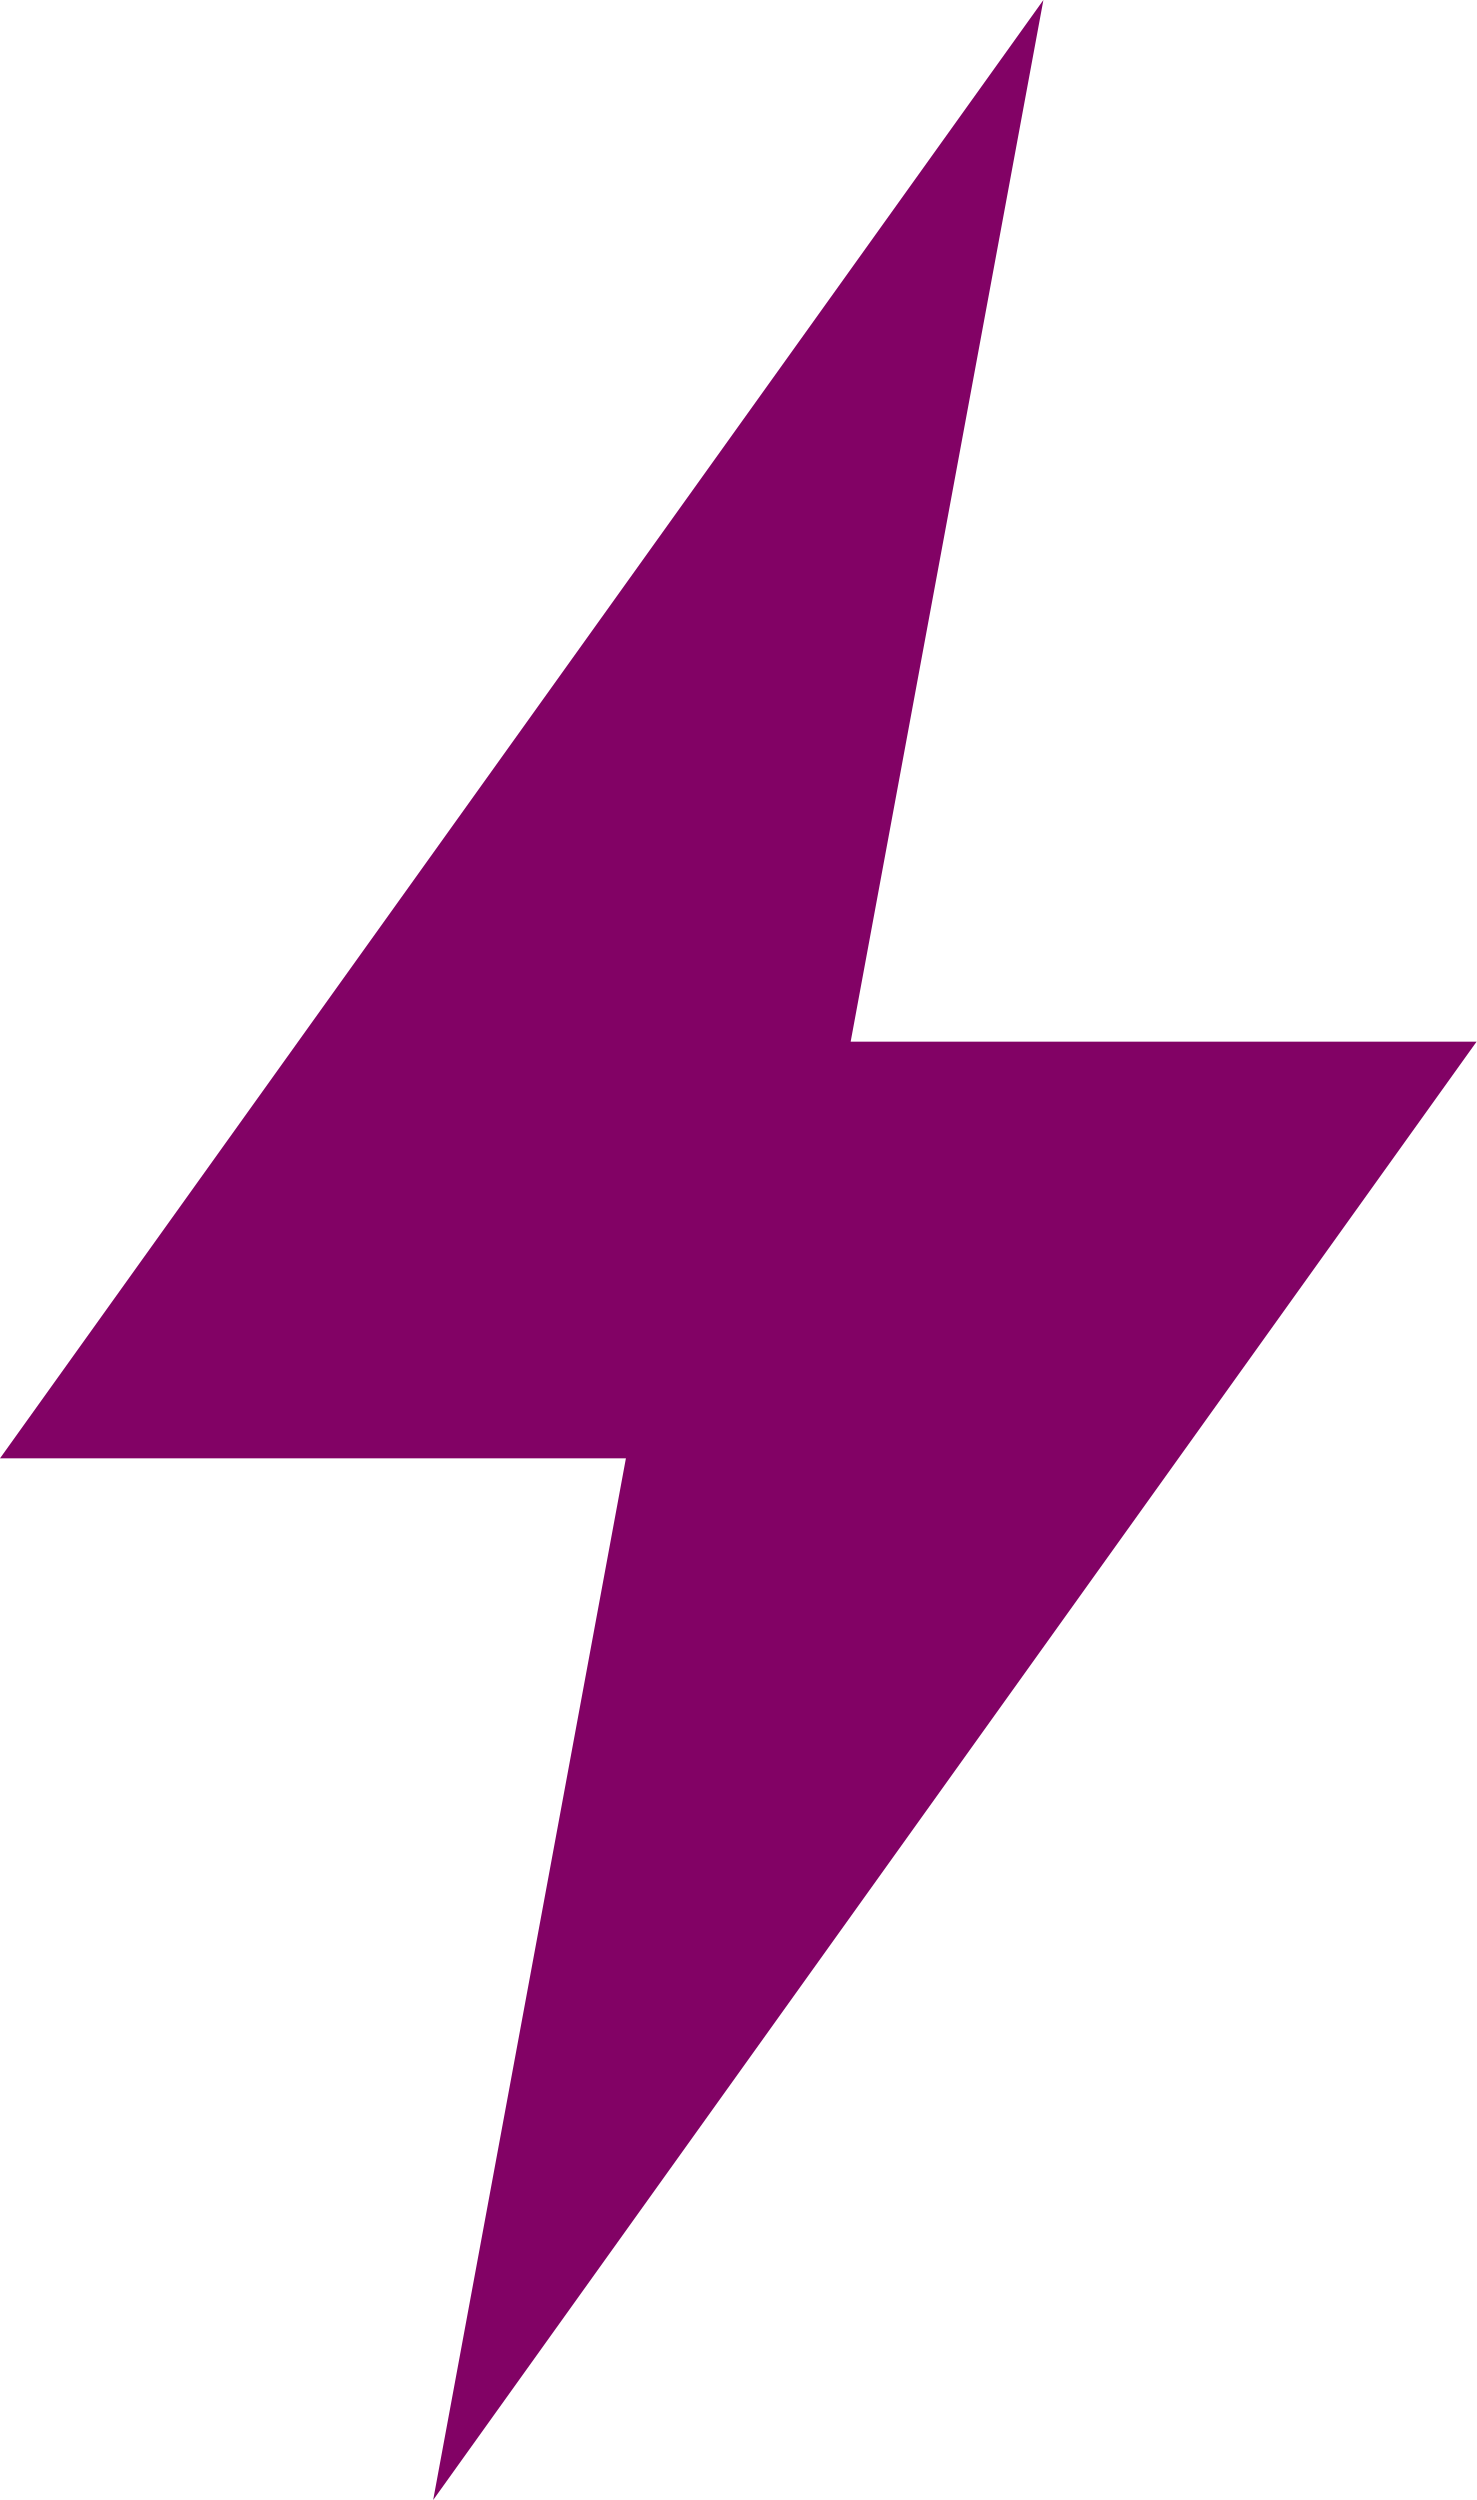
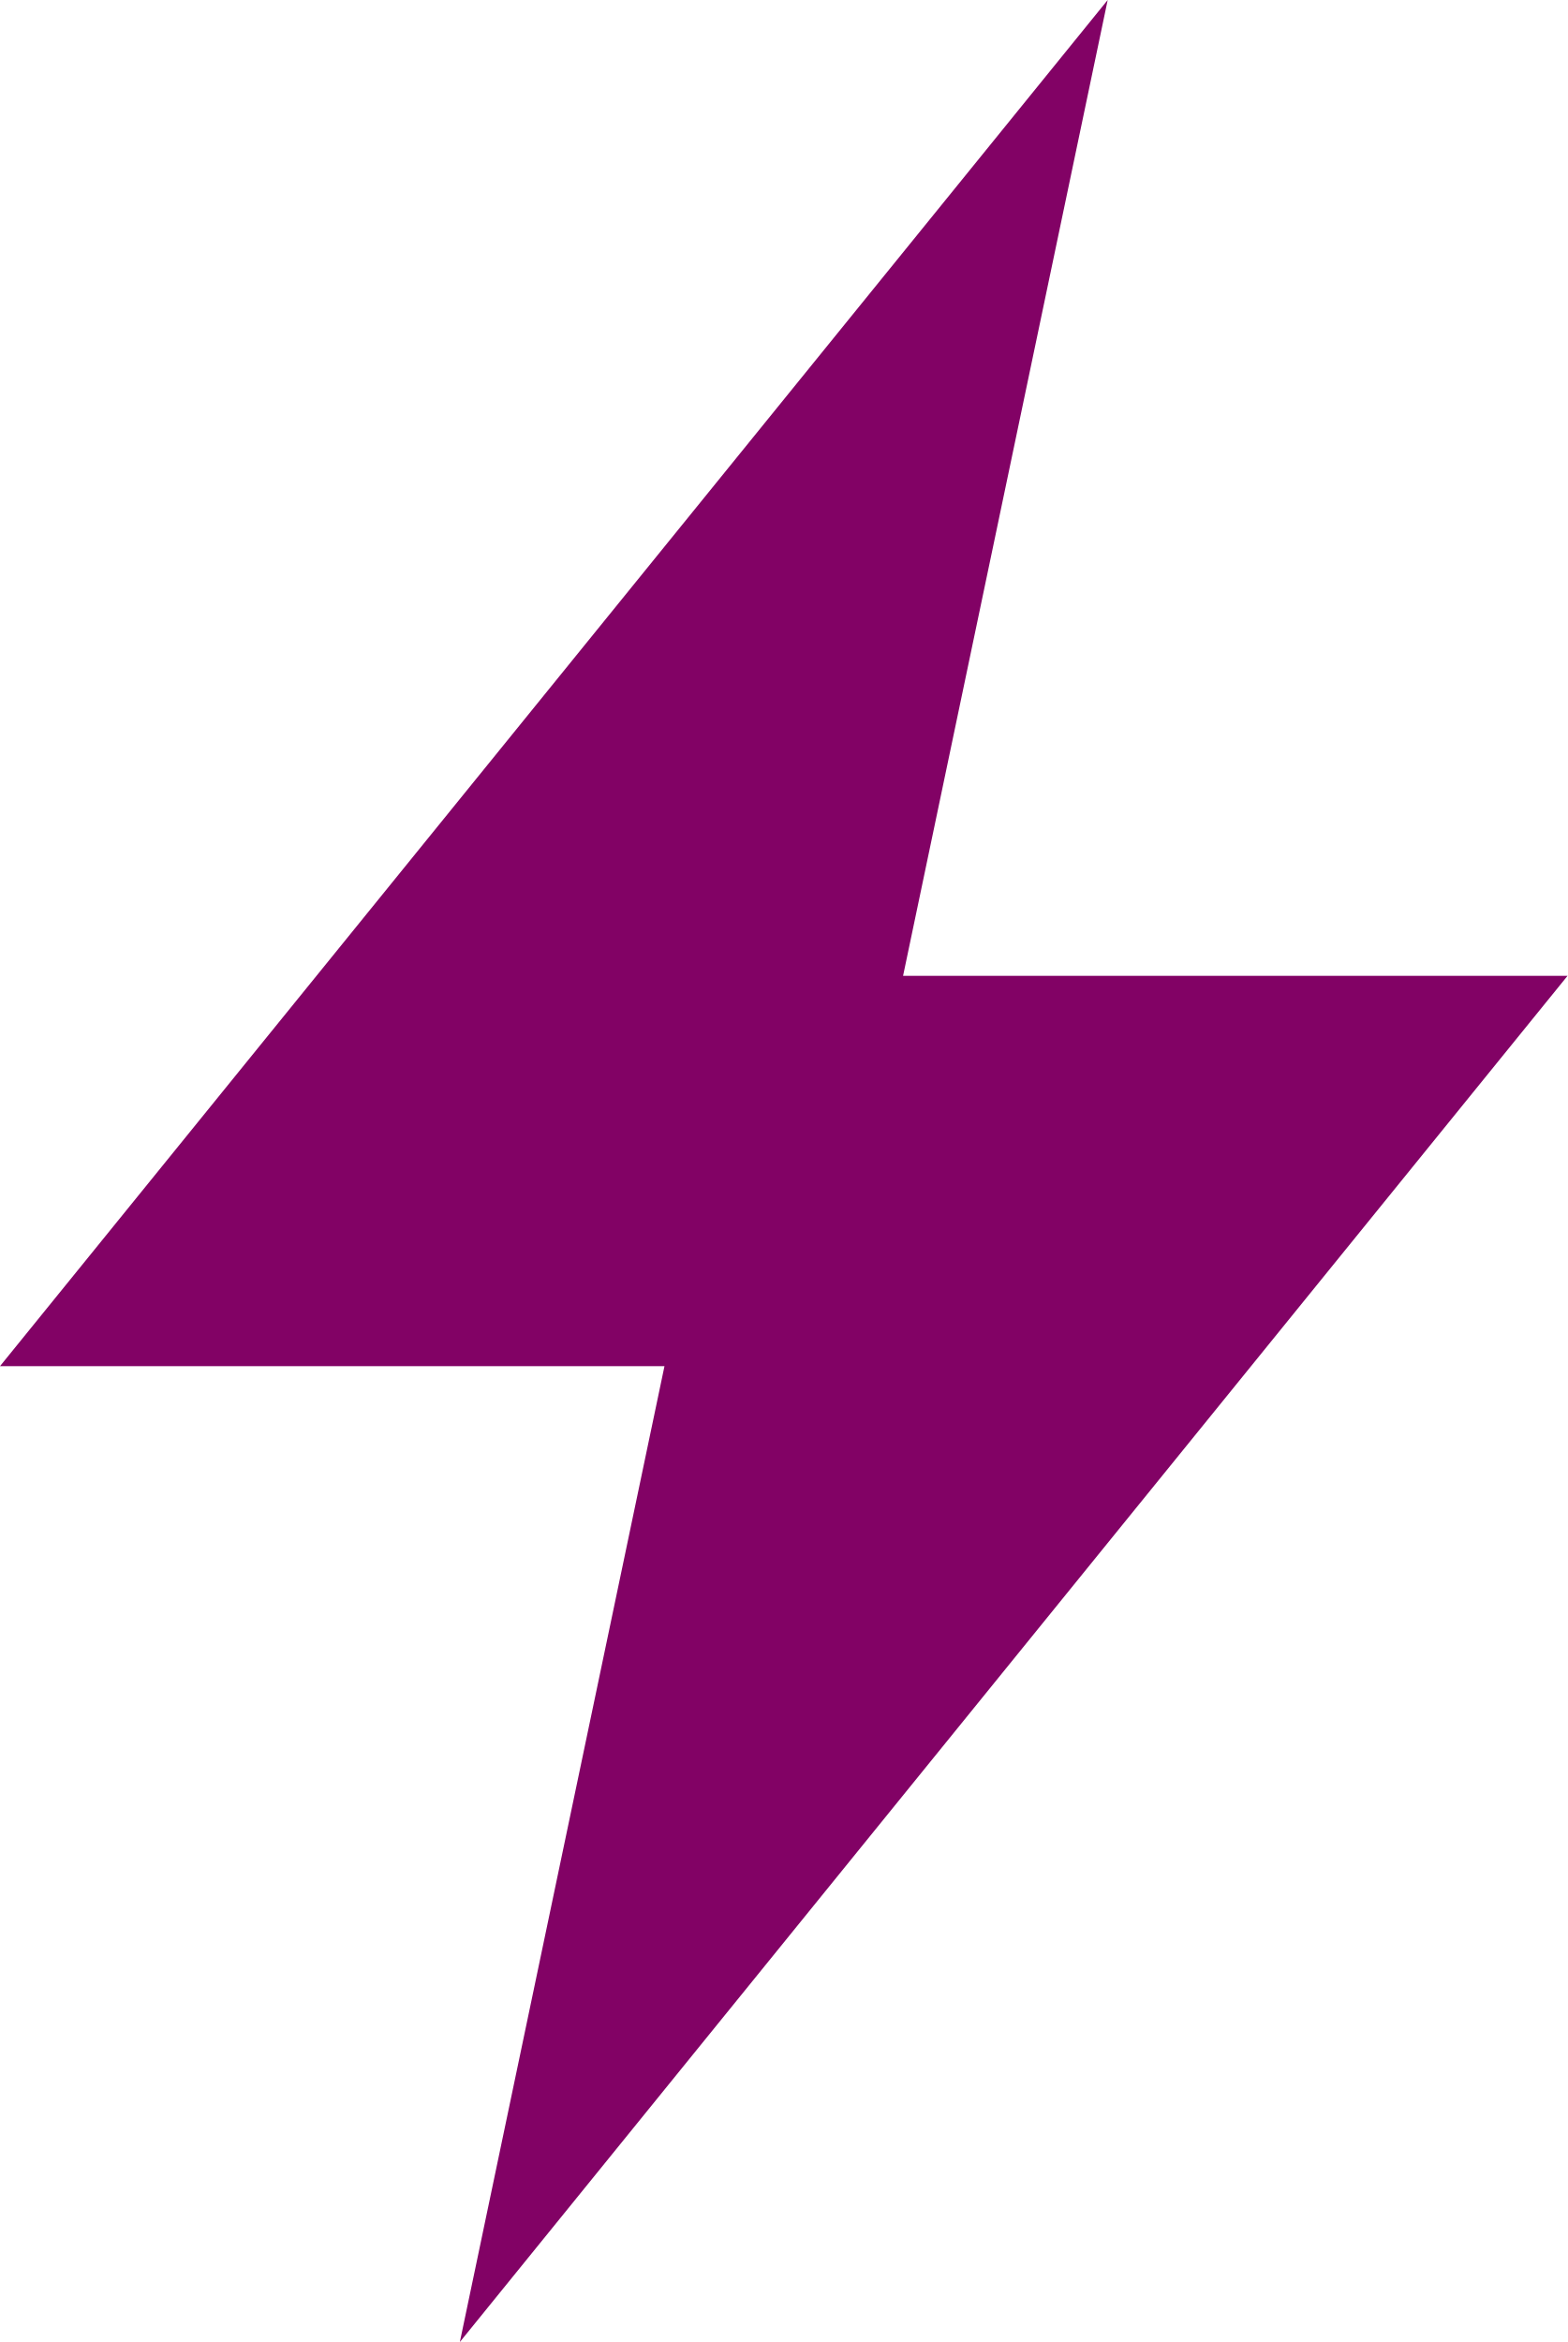
- <svg xmlns="http://www.w3.org/2000/svg" width="40.446mm" height="68.48mm" viewBox="0 0 40.446 68.48" version="1.1" id="svg4592">
+ <svg xmlns="http://www.w3.org/2000/svg" width="51.408mm" height="76.796mm" viewBox="0 0 51.408 76.796" version="1.1" id="svg4592">
  <defs id="defs4586" />
  <g id="layer1" transform="translate(-23.62204,-76.03961)">
-     <polygon transform="matrix(0.2684494,0,0,0.2675012,-602.1336,-277.3295)" id="polygon4408" points="2331,1470.333 2394.867,1470.333 2375.2,1577 2481.667,1427.667 2417.8,1427.667 2437.467,1321 " style="fill:#820265;fill-rule:evenodd;stroke:none;stroke-width:1" />
+     <polygon transform="matrix(0.3412015,0,0,0.2999835,-771.7186,-320.2387)" id="polygon4408" points="2481.667,1427.667 2417.8,1427.667 2437.467,1321 2331,1470.333 2394.867,1470.333 2375.2,1577 " style="fill:#820265;fill-rule:evenodd;stroke:none;stroke-width:1" />
  </g>
</svg>
